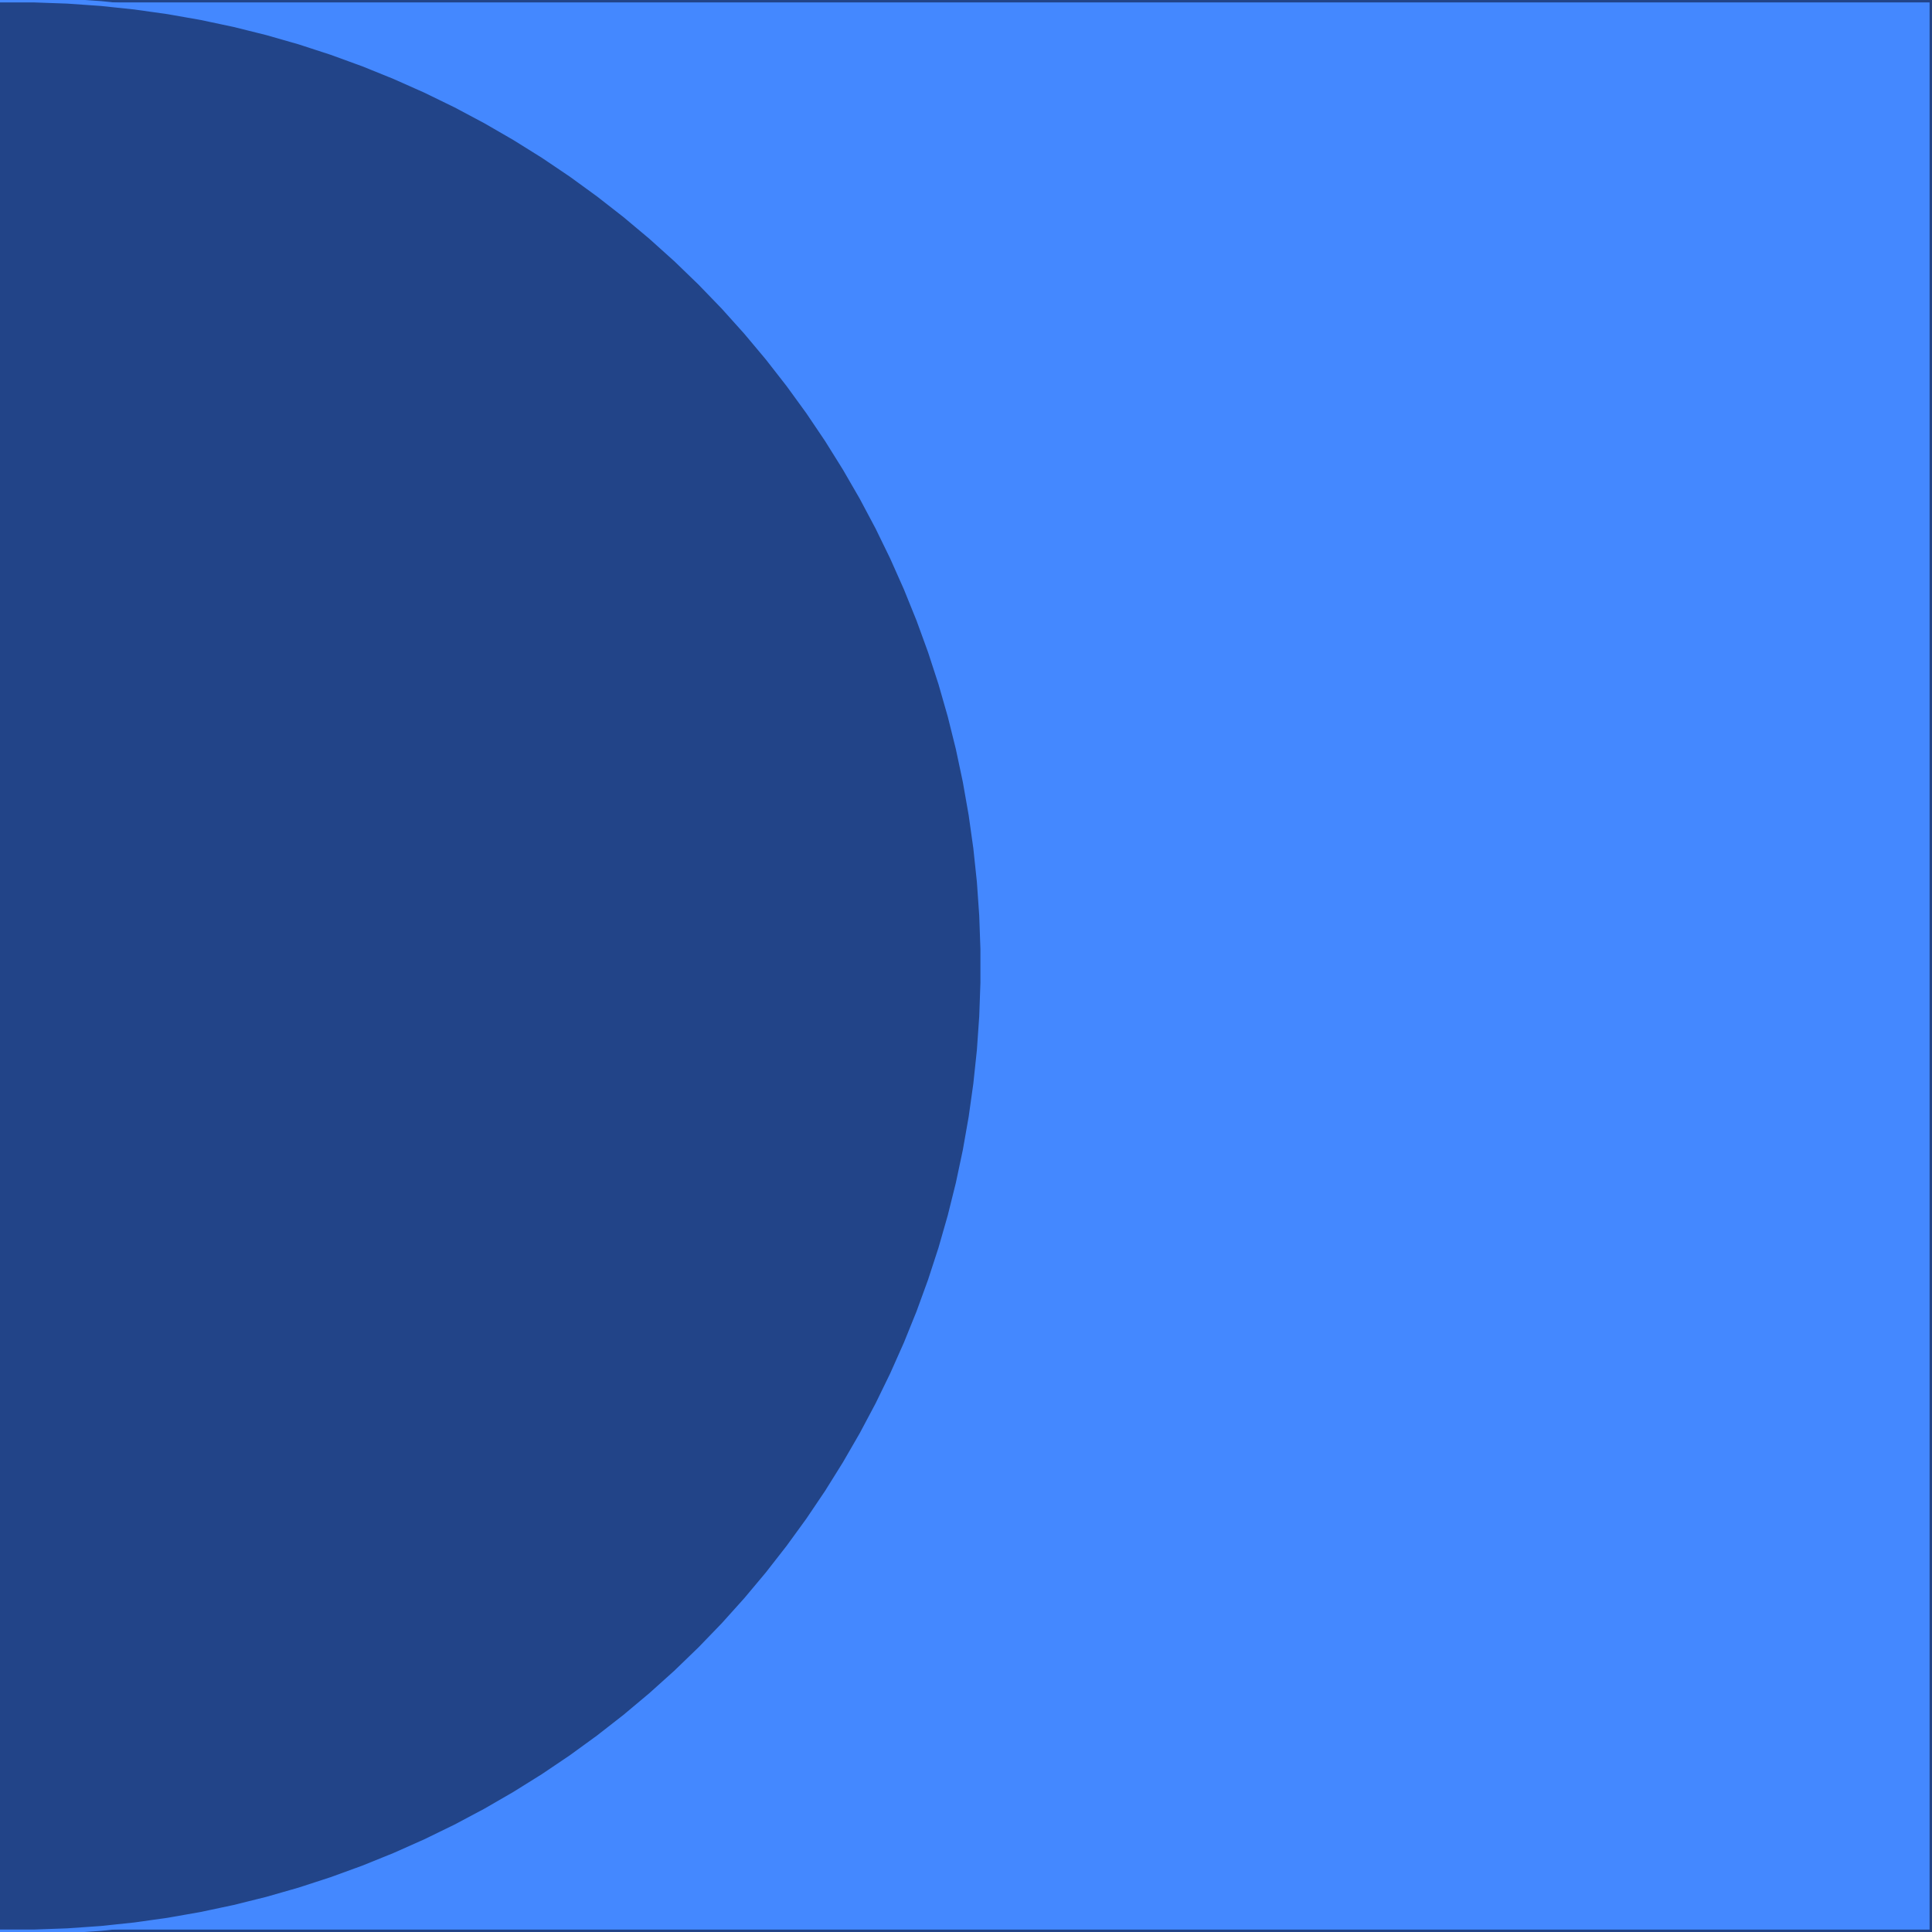
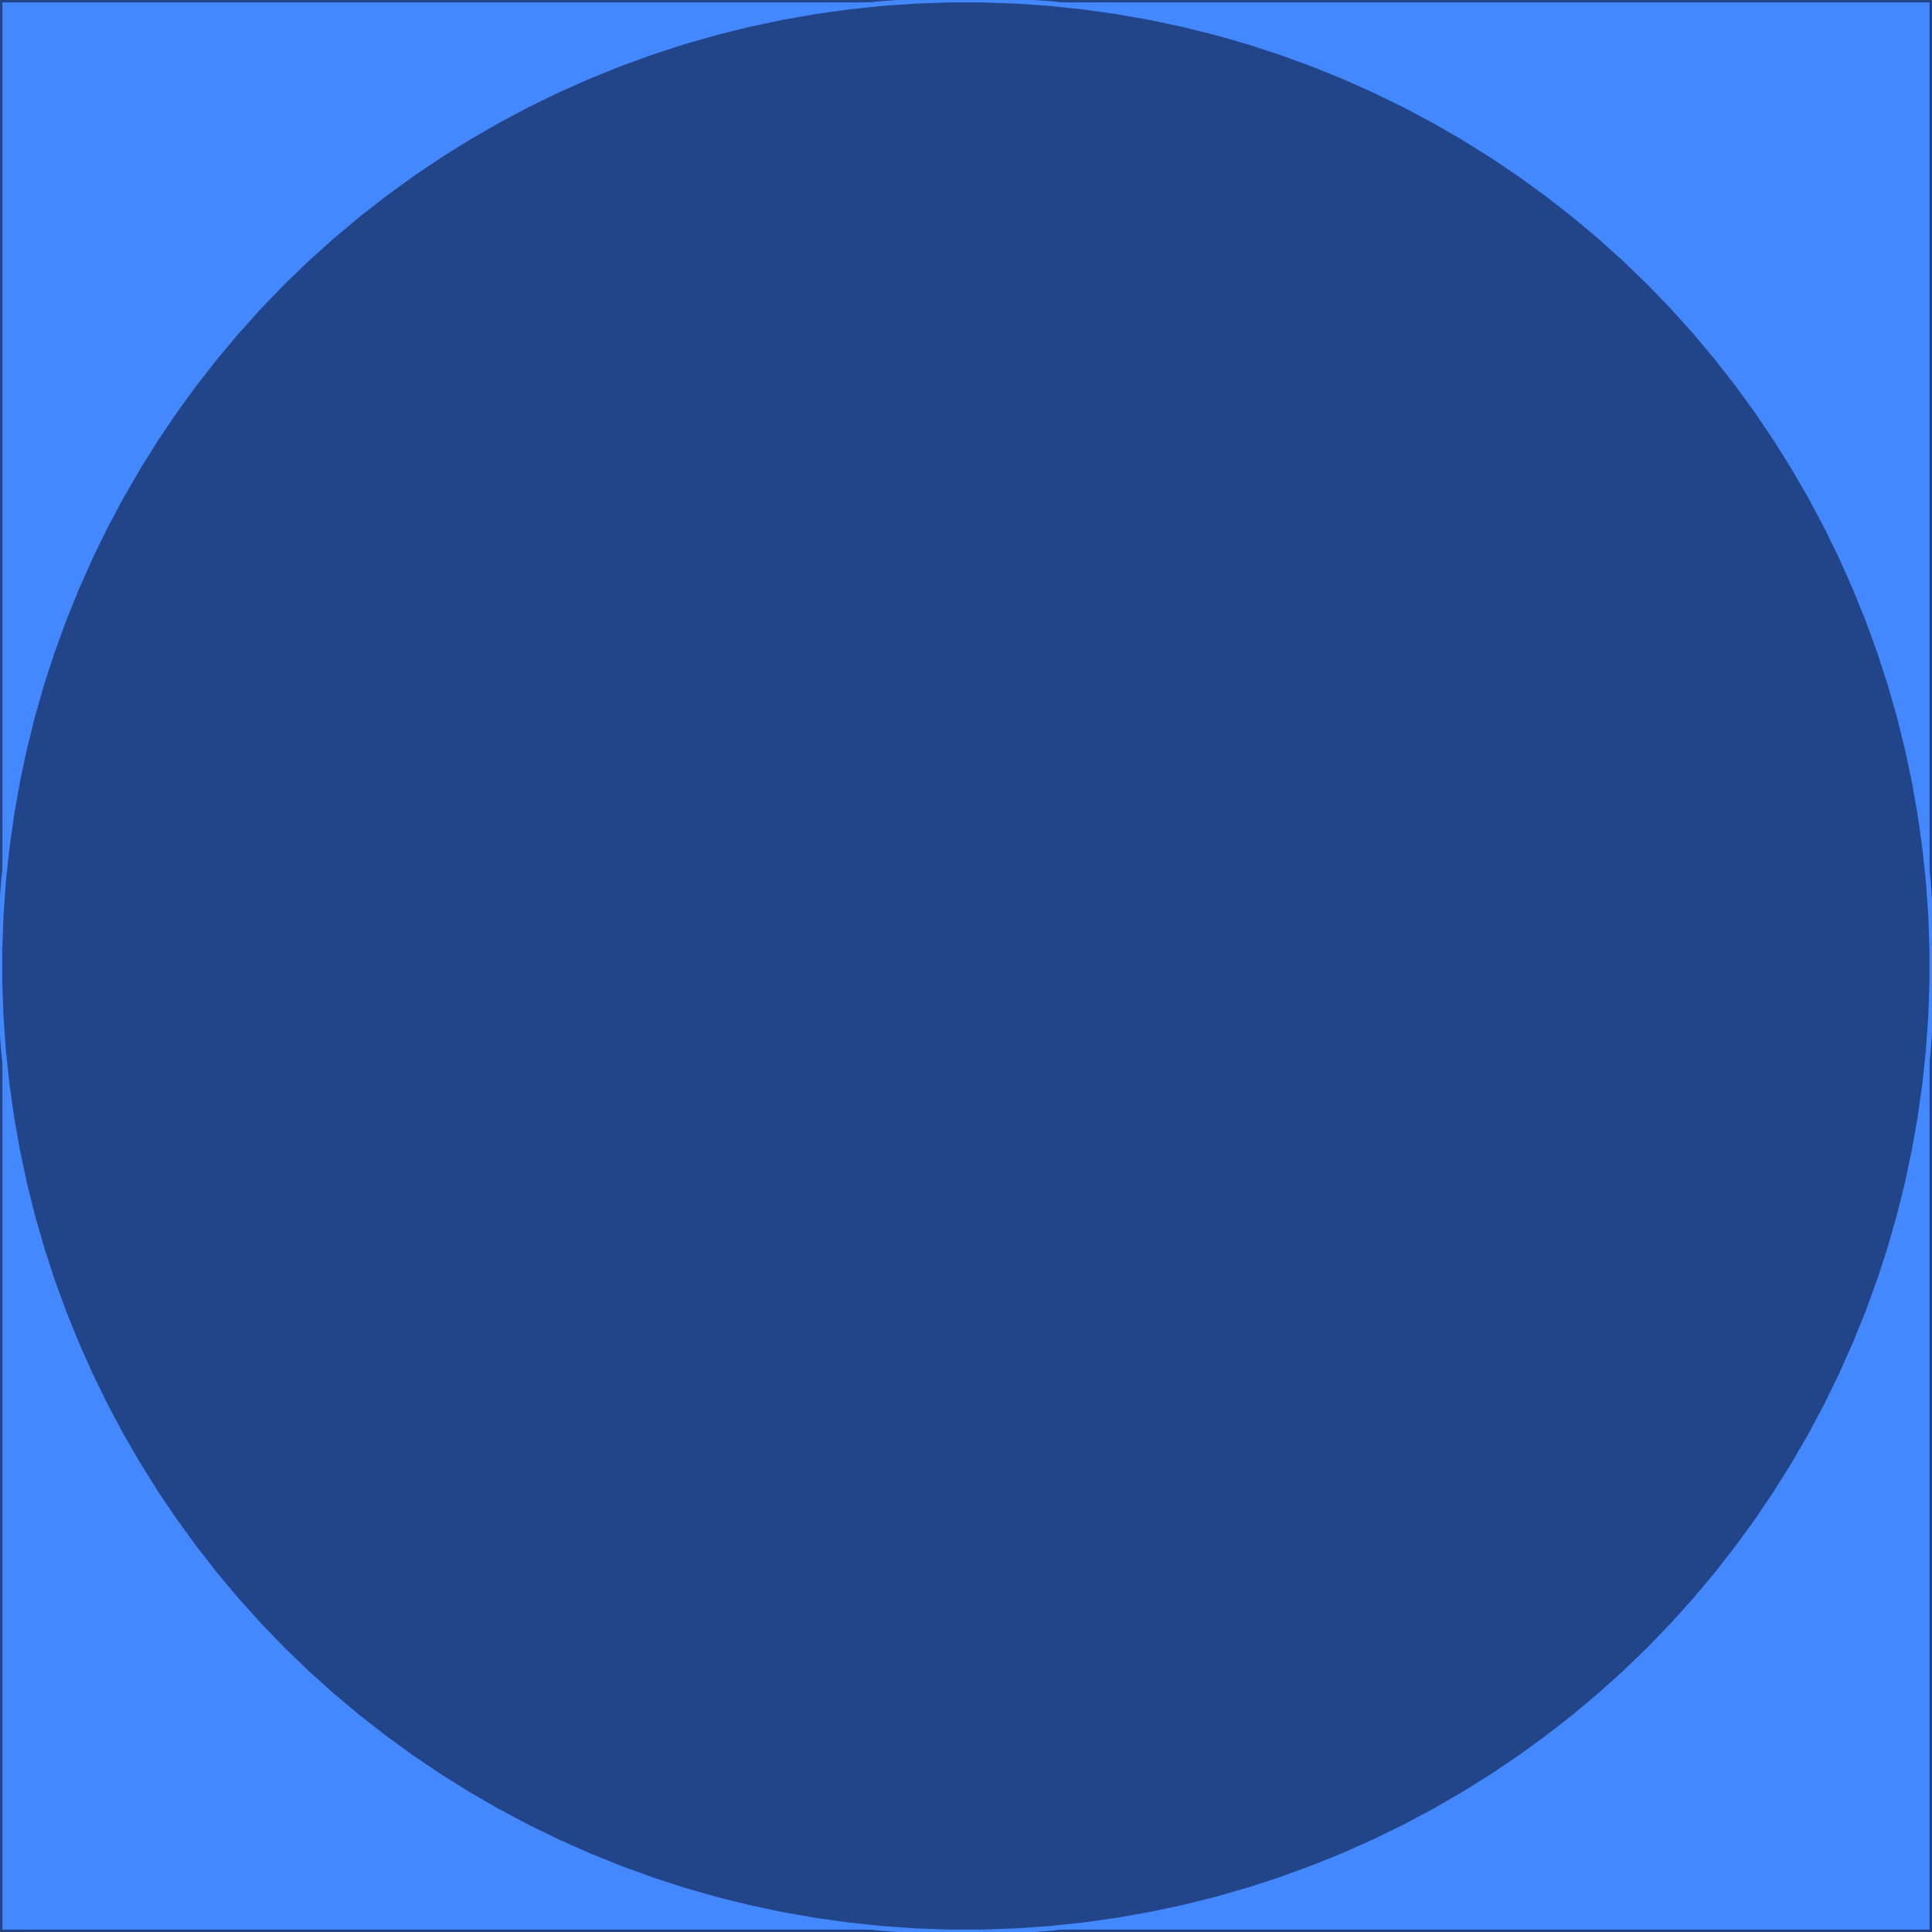
<svg xmlns="http://www.w3.org/2000/svg" viewBox="0 0 42 42" transform-origin="50% 50%" width="100%" height="100%">
  <path id="turtle-path" d="m 0 0" stroke="currentcolor" stroke-width="0.25%" fill="transparent" class="foreground-stroke" transform-origin="50% 50%">
  </path>
  <g id="turtle-children">
    <path id="turtle-square-path" d="m 0 0   l 42 0 l 0 42 l -42 0 l -0 -42" stroke="#224488" stroke-width="0.25%" fill="#4488ff" class="foreground-stroke" transform-origin="50% 50%">
    </path>
-     <path id="turtle-circle-path" d="m 0 0   l 0.733 0 l 0.733 0.026 l 0.731 0.051 l 0.729 0.077 l 0.726 0.102 l 0.722 0.127 l 0.717 0.152 l 0.711 0.177 l 0.705 0.202 l 0.697 0.227 l 0.689 0.251 l 0.68 0.275 l 0.67 0.298 l 0.659 0.321 l 0.647 0.344 l 0.635 0.367 l 0.622 0.388 l 0.608 0.41 l 0.593 0.431 l 0.578 0.451 l 0.562 0.471 l 0.545 0.49 l 0.527 0.509 l 0.509 0.527 l 0.49 0.545 l 0.471 0.562 l 0.451 0.578 l 0.431 0.593 l 0.41 0.608 l 0.388 0.622 l 0.367 0.635 l 0.344 0.647 l 0.321 0.659 l 0.298 0.67 l 0.275 0.68 l 0.251 0.689 l 0.227 0.697 l 0.202 0.705 l 0.177 0.711 l 0.152 0.717 l 0.127 0.722 l 0.102 0.726 l 0.077 0.729 l 0.051 0.731 l 0.026 0.733 l 0 0.733 l -0.026 0.733 l -0.051 0.731 l -0.077 0.729 l -0.102 0.726 l -0.127 0.722 l -0.152 0.717 l -0.177 0.711 l -0.202 0.705 l -0.227 0.697 l -0.251 0.689 l -0.275 0.68 l -0.298 0.67 l -0.321 0.659 l -0.344 0.647 l -0.367 0.635 l -0.388 0.622 l -0.41 0.608 l -0.431 0.593 l -0.451 0.578 l -0.471 0.562 l -0.49 0.545 l -0.509 0.527 l -0.527 0.509 l -0.545 0.49 l -0.562 0.471 l -0.578 0.451 l -0.593 0.431 l -0.608 0.41 l -0.622 0.388 l -0.635 0.367 l -0.647 0.344 l -0.659 0.321 l -0.67 0.298 l -0.68 0.275 l -0.689 0.251 l -0.697 0.227 l -0.705 0.202 l -0.711 0.177 l -0.717 0.152 l -0.722 0.127 l -0.726 0.102 l -0.729 0.077 l -0.731 0.051 l -0.733 0.026 l -0.733 0 l -0.733 -0.026 l -0.731 -0.051 l -0.729 -0.077 l -0.726 -0.102 l -0.722 -0.127 l -0.717 -0.152 l -0.711 -0.177 l -0.705 -0.202 l -0.697 -0.227 l -0.689 -0.251 l -0.68 -0.275 l -0.67 -0.298 l -0.659 -0.321 l -0.647 -0.344 l -0.635 -0.367 l -0.622 -0.388 l -0.608 -0.41 l -0.593 -0.431 l -0.578 -0.451 l -0.562 -0.471 l -0.545 -0.49 l -0.527 -0.509 l -0.509 -0.527 l -0.49 -0.545 l -0.471 -0.562 l -0.451 -0.578 l -0.431 -0.593 l -0.41 -0.608 l -0.388 -0.622 l -0.367 -0.635 l -0.344 -0.647 l -0.321 -0.659 l -0.298 -0.67 l -0.275 -0.68 l -0.251 -0.689 l -0.227 -0.697 l -0.202 -0.705 l -0.177 -0.711 l -0.152 -0.717 l -0.127 -0.722 l -0.102 -0.726 l -0.077 -0.729 l -0.051 -0.731 l -0.026 -0.733 l -0 -0.733 l 0.026 -0.733 l 0.051 -0.731 l 0.077 -0.729 l 0.102 -0.726 l 0.127 -0.722 l 0.152 -0.717 l 0.177 -0.711 l 0.202 -0.705 l 0.227 -0.697 l 0.251 -0.689 l 0.275 -0.68 l 0.298 -0.67 l 0.321 -0.659 l 0.344 -0.647 l 0.367 -0.635 l 0.388 -0.622 l 0.41 -0.608 l 0.431 -0.593 l 0.451 -0.578 l 0.471 -0.562 l 0.49 -0.545 l 0.509 -0.527 l 0.527 -0.509 l 0.545 -0.49 l 0.562 -0.471 l 0.578 -0.451 l 0.593 -0.431 l 0.608 -0.41 l 0.622 -0.388 l 0.635 -0.367 l 0.647 -0.344 l 0.659 -0.321 l 0.67 -0.298 l 0.68 -0.275 l 0.689 -0.251 l 0.697 -0.227 l 0.705 -0.202 l 0.711 -0.177 l 0.717 -0.152 l 0.722 -0.127 l 0.726 -0.102 l 0.729 -0.077 l 0.731 -0.051 l 0.733 -0.026" stroke="#4488ff" stroke-width="0.25%" fill="#224488" class="foreground-stroke" transform-origin="50% 50%">
+     <path id="turtle-circle-path" d="m 20.631 0   l 0.733 0 l 0.733 0.026 l 0.731 0.051 l 0.729 0.077 l 0.726 0.102 l 0.722 0.127 l 0.717 0.152 l 0.711 0.177 l 0.705 0.202 l 0.697 0.227 l 0.689 0.251 l 0.68 0.275 l 0.67 0.298 l 0.659 0.321 l 0.647 0.344 l 0.635 0.367 l 0.622 0.388 l 0.608 0.41 l 0.593 0.431 l 0.578 0.451 l 0.562 0.471 l 0.545 0.49 l 0.527 0.509 l 0.509 0.527 l 0.49 0.545 l 0.471 0.562 l 0.451 0.578 l 0.431 0.593 l 0.41 0.608 l 0.388 0.622 l 0.367 0.635 l 0.344 0.647 l 0.321 0.659 l 0.298 0.67 l 0.275 0.68 l 0.251 0.689 l 0.227 0.697 l 0.202 0.705 l 0.177 0.711 l 0.152 0.717 l 0.127 0.722 l 0.102 0.726 l 0.077 0.729 l 0.051 0.731 l 0.026 0.733 l 0 0.733 l -0.026 0.733 l -0.051 0.731 l -0.077 0.729 l -0.102 0.726 l -0.127 0.722 l -0.152 0.717 l -0.177 0.711 l -0.202 0.705 l -0.227 0.697 l -0.251 0.689 l -0.275 0.68 l -0.298 0.67 l -0.321 0.659 l -0.344 0.647 l -0.367 0.635 l -0.388 0.622 l -0.41 0.608 l -0.431 0.593 l -0.451 0.578 l -0.471 0.562 l -0.49 0.545 l -0.509 0.527 l -0.527 0.509 l -0.545 0.49 l -0.562 0.471 l -0.578 0.451 l -0.593 0.431 l -0.608 0.41 l -0.622 0.388 l -0.635 0.367 l -0.647 0.344 l -0.659 0.321 l -0.67 0.298 l -0.68 0.275 l -0.689 0.251 l -0.697 0.227 l -0.705 0.202 l -0.711 0.177 l -0.717 0.152 l -0.722 0.127 l -0.726 0.102 l -0.729 0.077 l -0.731 0.051 l -0.733 0.026 l -0.733 0 l -0.733 -0.026 l -0.731 -0.051 l -0.729 -0.077 l -0.726 -0.102 l -0.722 -0.127 l -0.717 -0.152 l -0.711 -0.177 l -0.705 -0.202 l -0.697 -0.227 l -0.689 -0.251 l -0.68 -0.275 l -0.67 -0.298 l -0.659 -0.321 l -0.647 -0.344 l -0.635 -0.367 l -0.622 -0.388 l -0.608 -0.41 l -0.593 -0.431 l -0.578 -0.451 l -0.562 -0.471 l -0.545 -0.49 l -0.527 -0.509 l -0.509 -0.527 l -0.49 -0.545 l -0.471 -0.562 l -0.451 -0.578 l -0.431 -0.593 l -0.41 -0.608 l -0.388 -0.622 l -0.367 -0.635 l -0.344 -0.647 l -0.321 -0.659 l -0.298 -0.67 l -0.275 -0.68 l -0.251 -0.689 l -0.227 -0.697 l -0.202 -0.705 l -0.177 -0.711 l -0.152 -0.717 l -0.127 -0.722 l -0.102 -0.726 l -0.077 -0.729 l -0.051 -0.731 l -0.026 -0.733 l -0 -0.733 l 0.026 -0.733 l 0.051 -0.731 l 0.077 -0.729 l 0.102 -0.726 l 0.127 -0.722 l 0.152 -0.717 l 0.177 -0.711 l 0.202 -0.705 l 0.227 -0.697 l 0.251 -0.689 l 0.275 -0.68 l 0.298 -0.67 l 0.321 -0.659 l 0.344 -0.647 l 0.367 -0.635 l 0.388 -0.622 l 0.41 -0.608 l 0.431 -0.593 l 0.451 -0.578 l 0.471 -0.562 l 0.49 -0.545 l 0.509 -0.527 l 0.527 -0.509 l 0.545 -0.49 l 0.562 -0.471 l 0.578 -0.451 l 0.593 -0.431 l 0.608 -0.41 l 0.622 -0.388 l 0.635 -0.367 l 0.647 -0.344 l 0.659 -0.321 l 0.67 -0.298 l 0.68 -0.275 l 0.689 -0.251 l 0.697 -0.227 l 0.705 -0.202 l 0.711 -0.177 l 0.717 -0.152 l 0.722 -0.127 l 0.726 -0.102 l 0.729 -0.077 l 0.731 -0.051 l 0.733 -0.026" stroke="#4488ff" stroke-width="0.25%" fill="#224488" class="foreground-stroke" transform-origin="50% 50%">
    </path>
  </g>
</svg>
